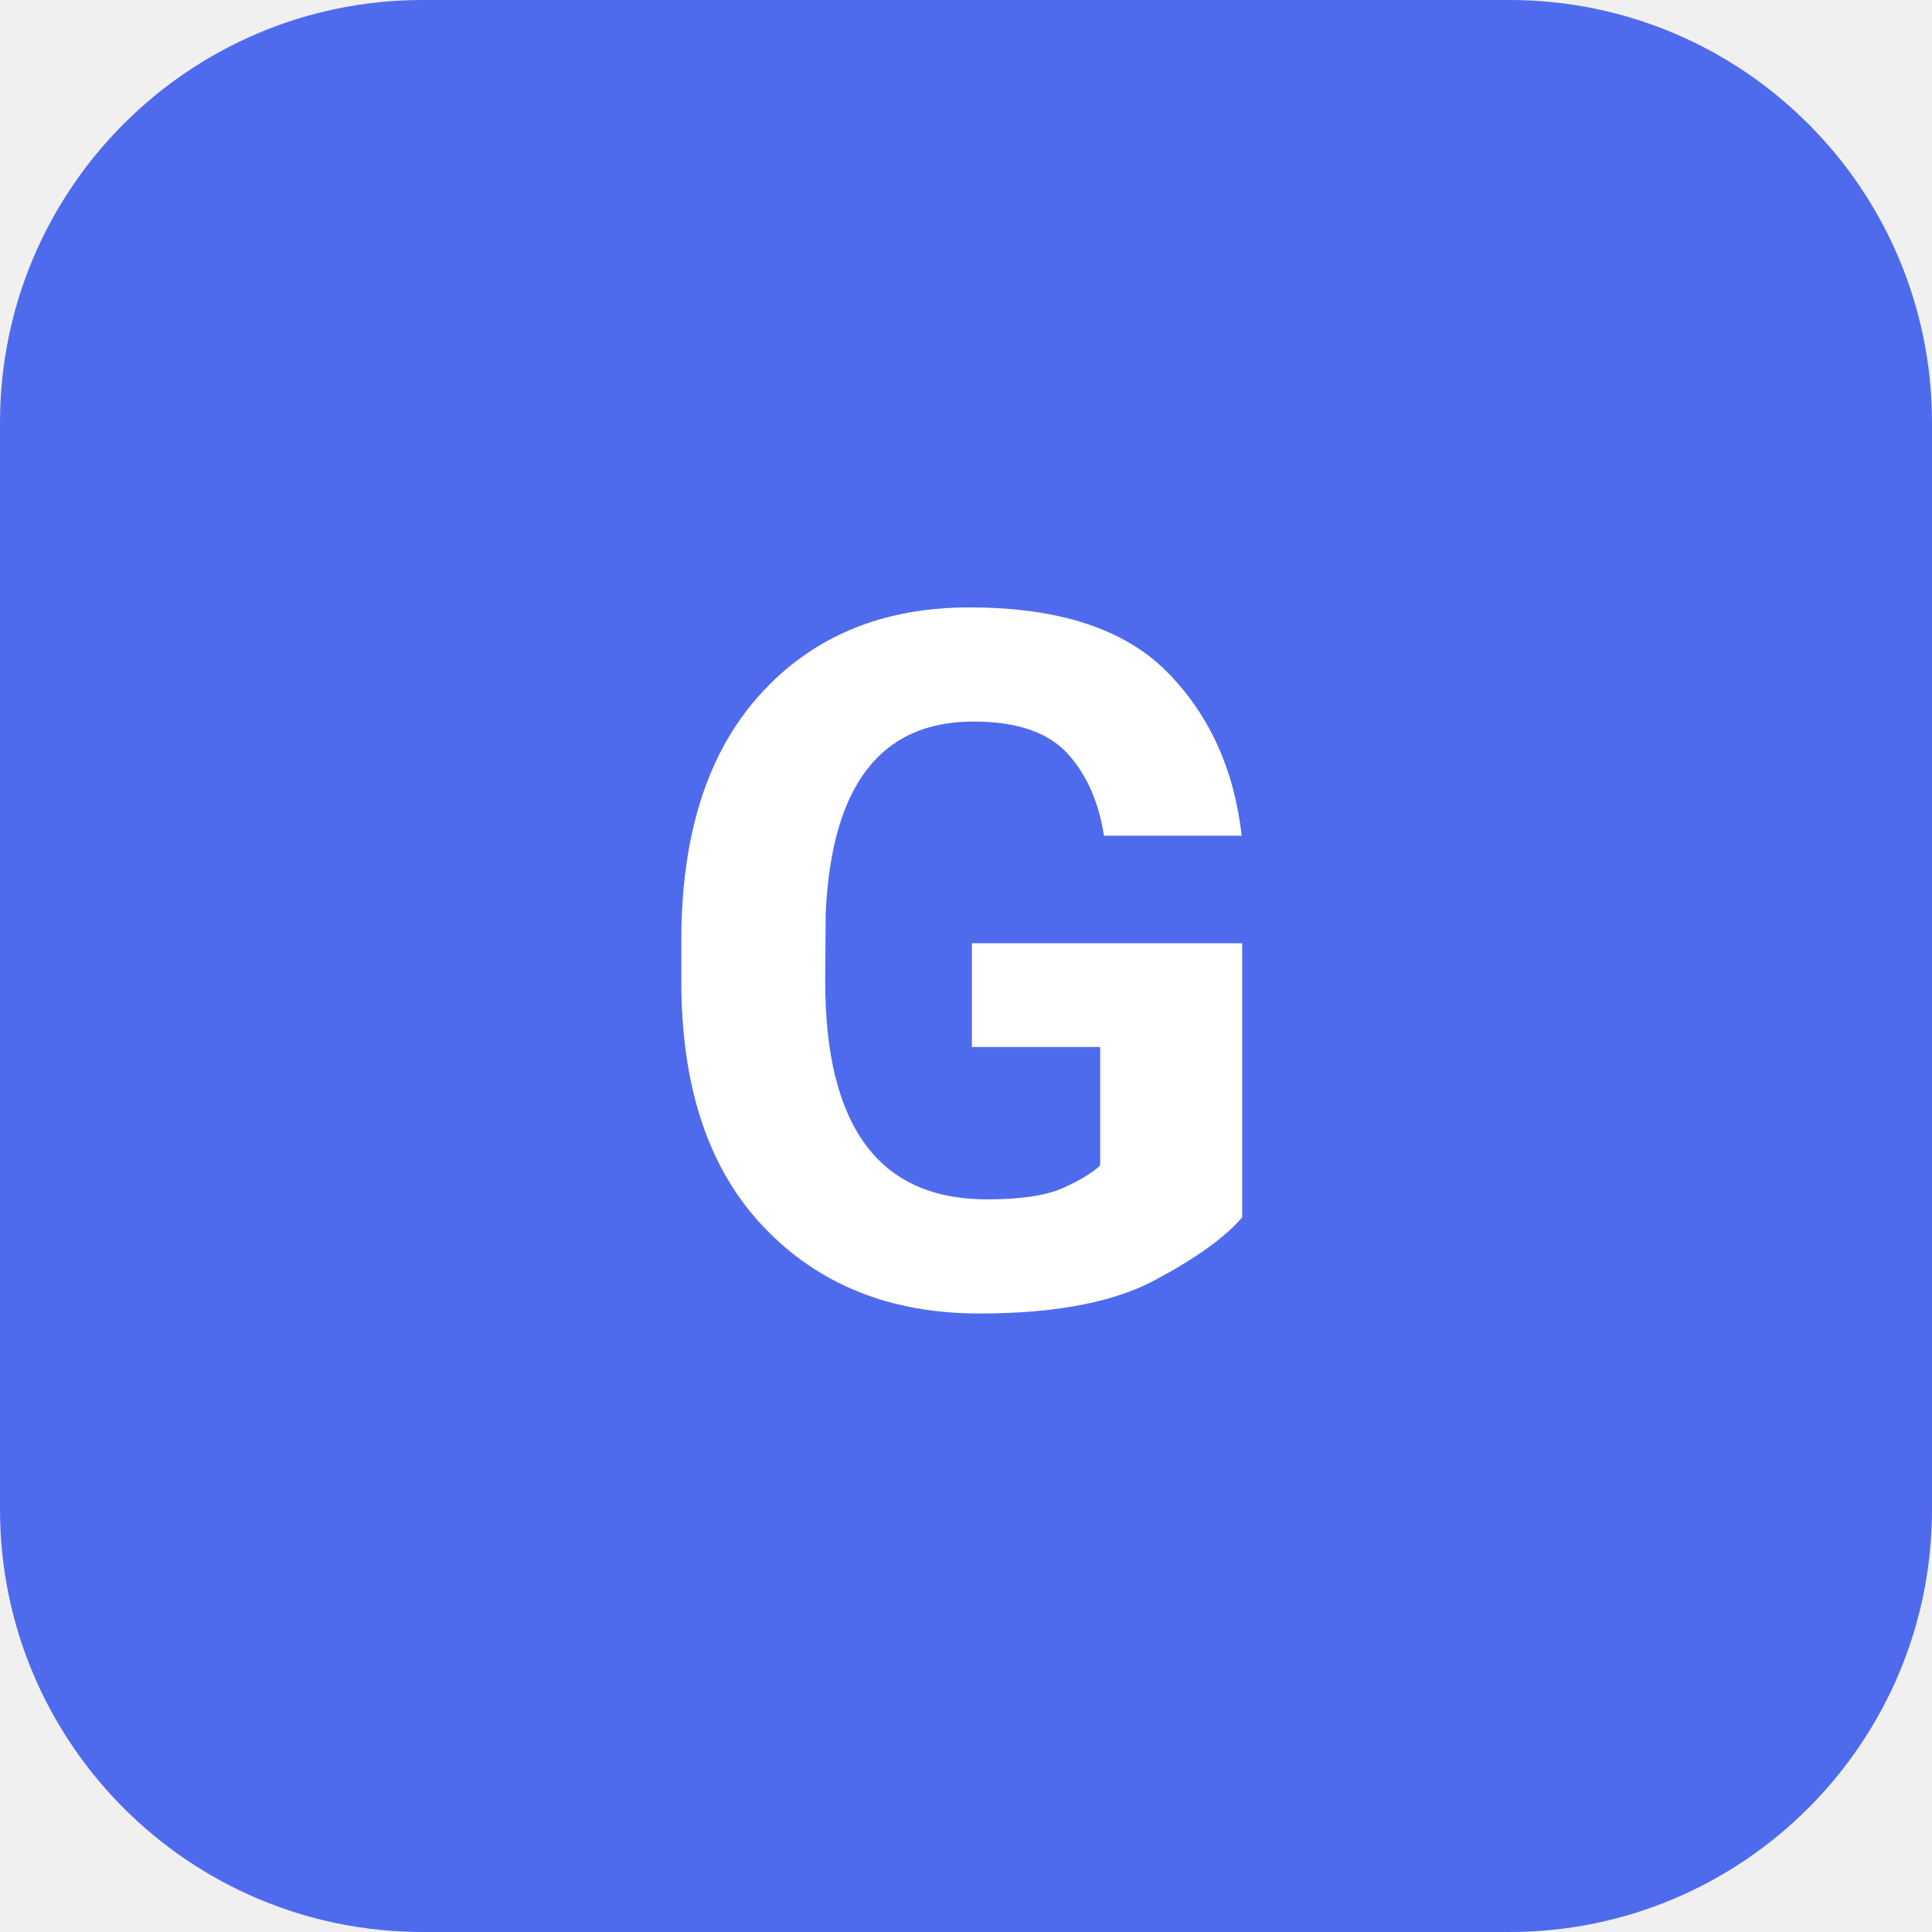
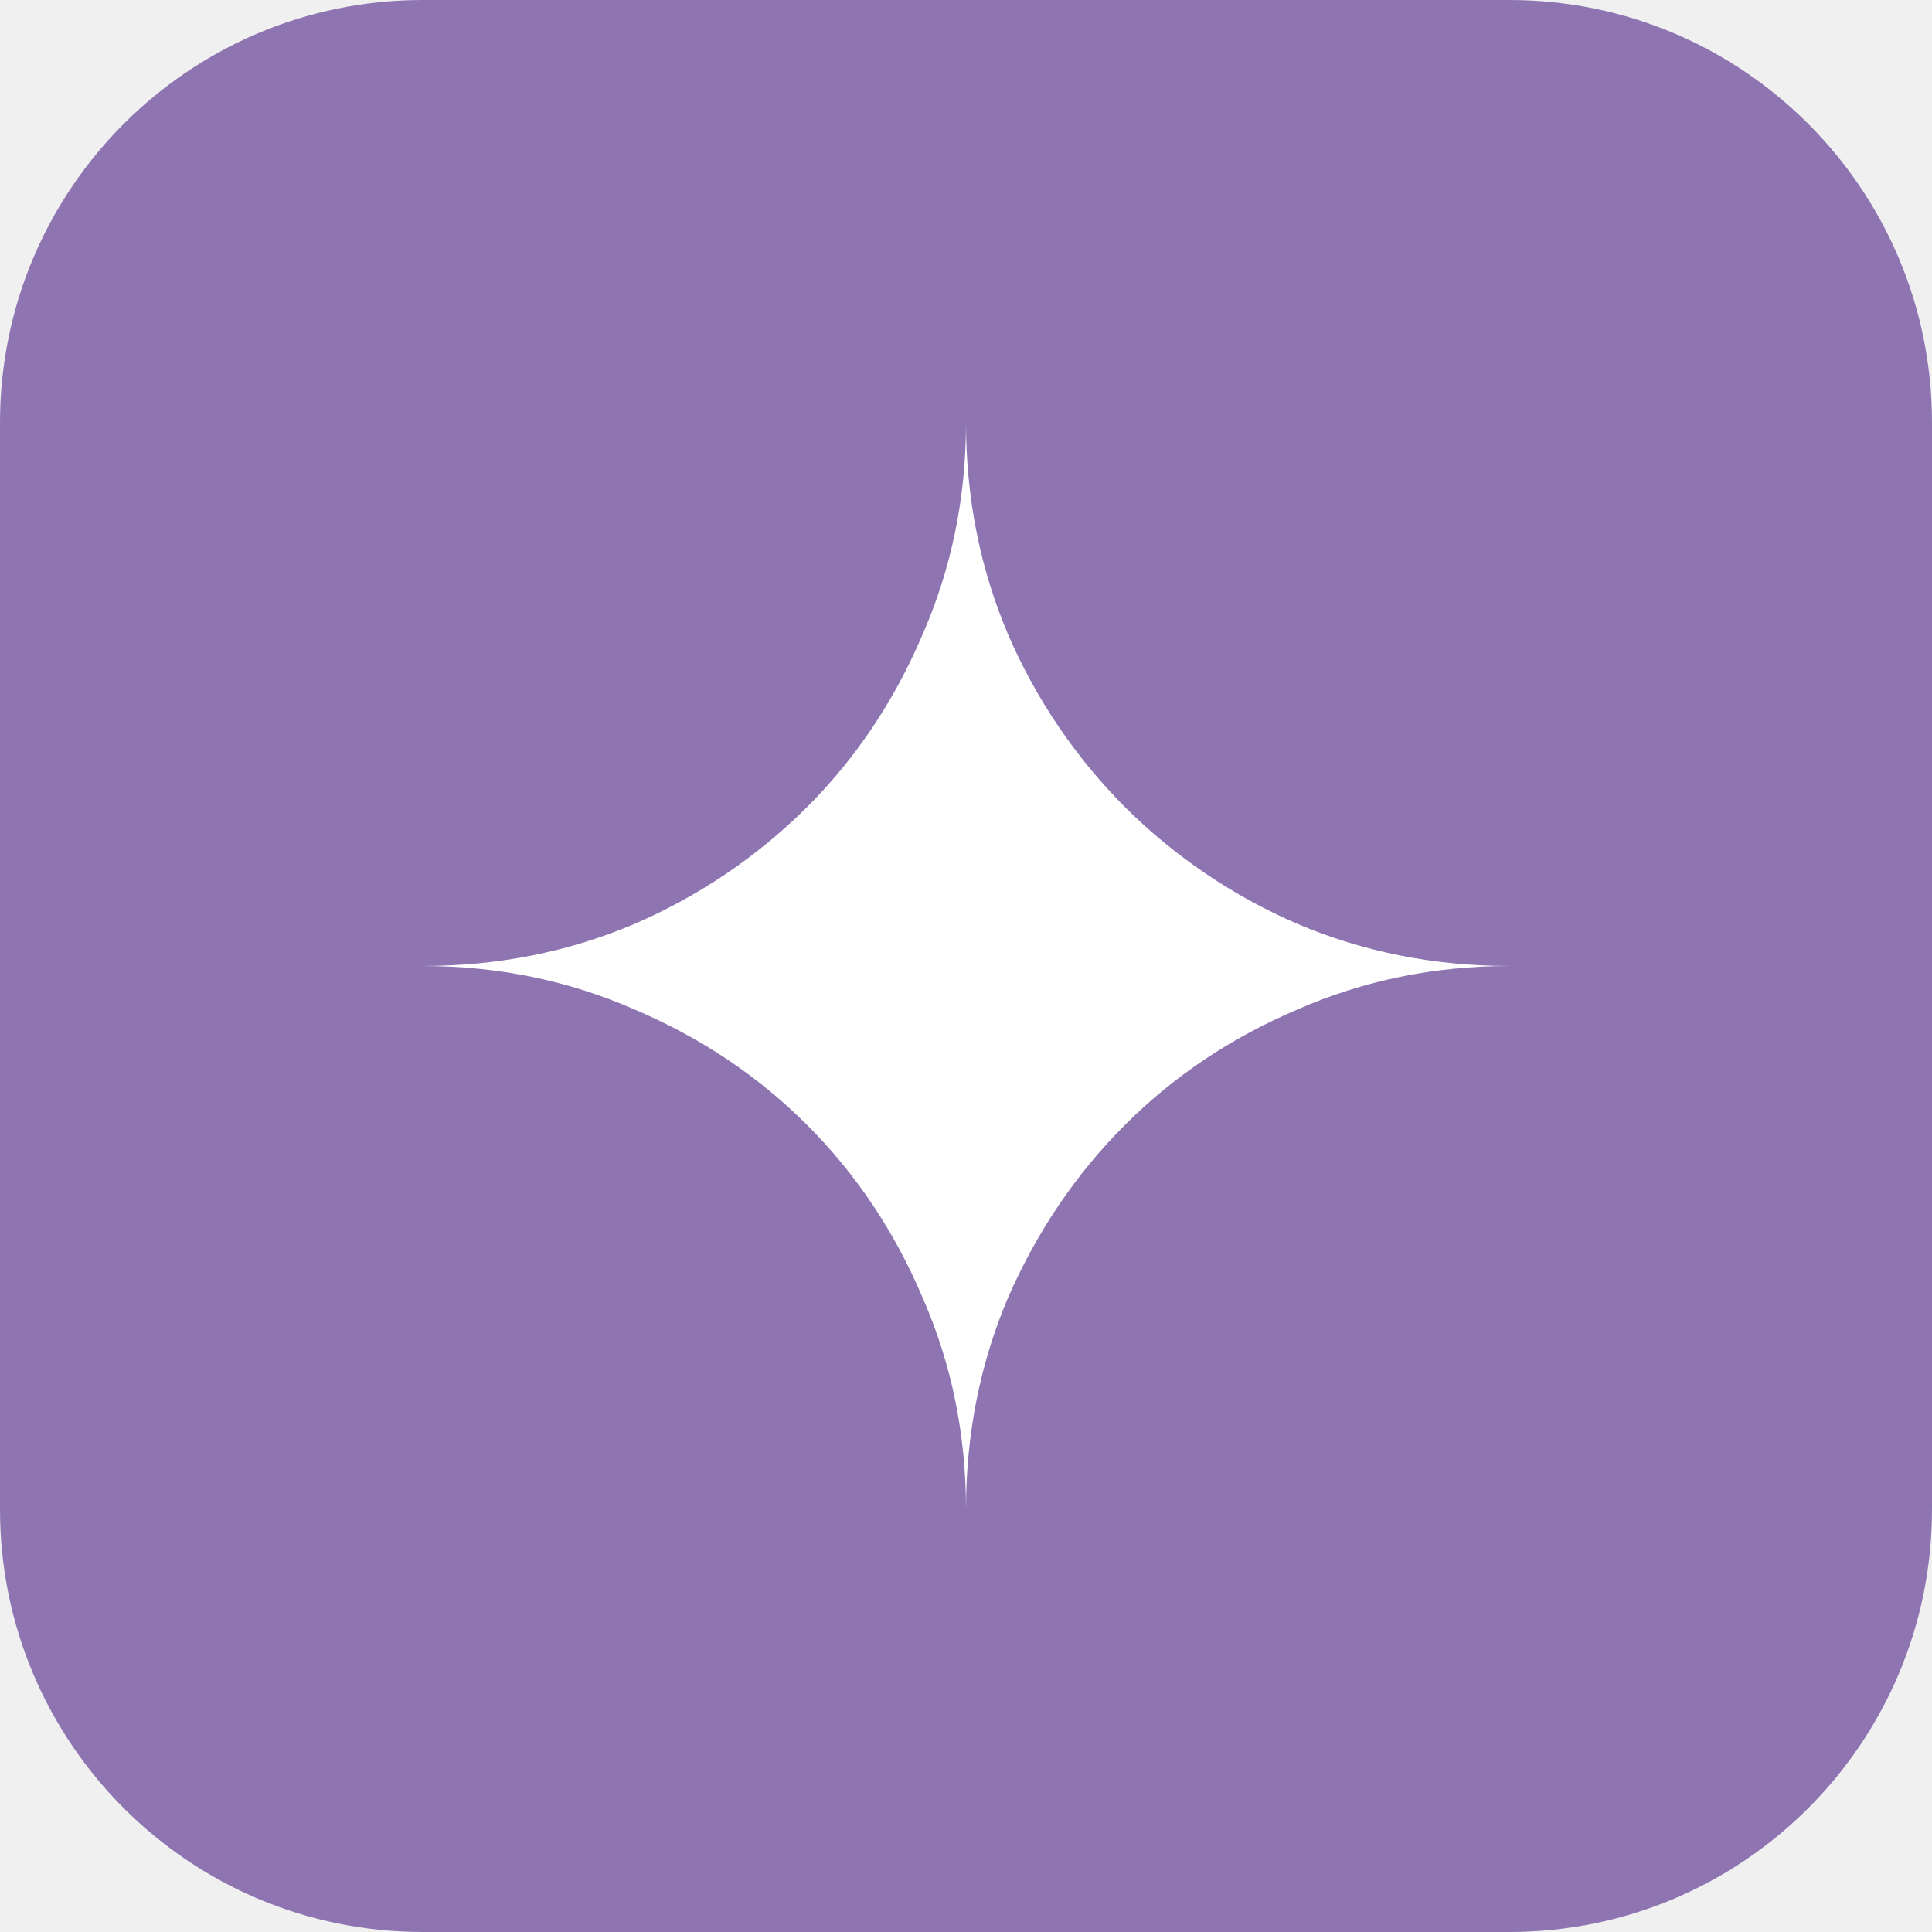
<svg xmlns="http://www.w3.org/2000/svg" width="128" height="128" viewBox="0 0 128 128">
-   <rect width="128" height="128" rx="28" fill="#4f6bed" />
-   <text x="64" y="64" dy=".35em" text-anchor="middle" font-family="-apple-system, Segoe UI, Roboto, sans-serif" font-size="64" font-weight="700" fill="#fff">G</text>
+   <rect width="128" height="128" rx="28" fill="#8E75B2" />
+   <path transform="translate(28 28) scale(3)" fill="#fff" d="M11.04 19.32Q12 21.51 12 24q0-2.49.93-4.68.96-2.19 2.58-3.81t3.81-2.55Q21.51 12 24 12q-2.49 0-4.68-.93a12.3 12.3 0 0 1-3.81-2.58 12.3 12.3 0 0 1-2.58-3.81Q12 2.49 12 0q0 2.49-.96 4.68-.93 2.19-2.55 3.81a12.3 12.3 0 0 1-3.81 2.58Q2.49 12 0 12q2.49 0 4.68.96 2.19.93 3.81 2.55t2.55 3.81" />
</svg>
